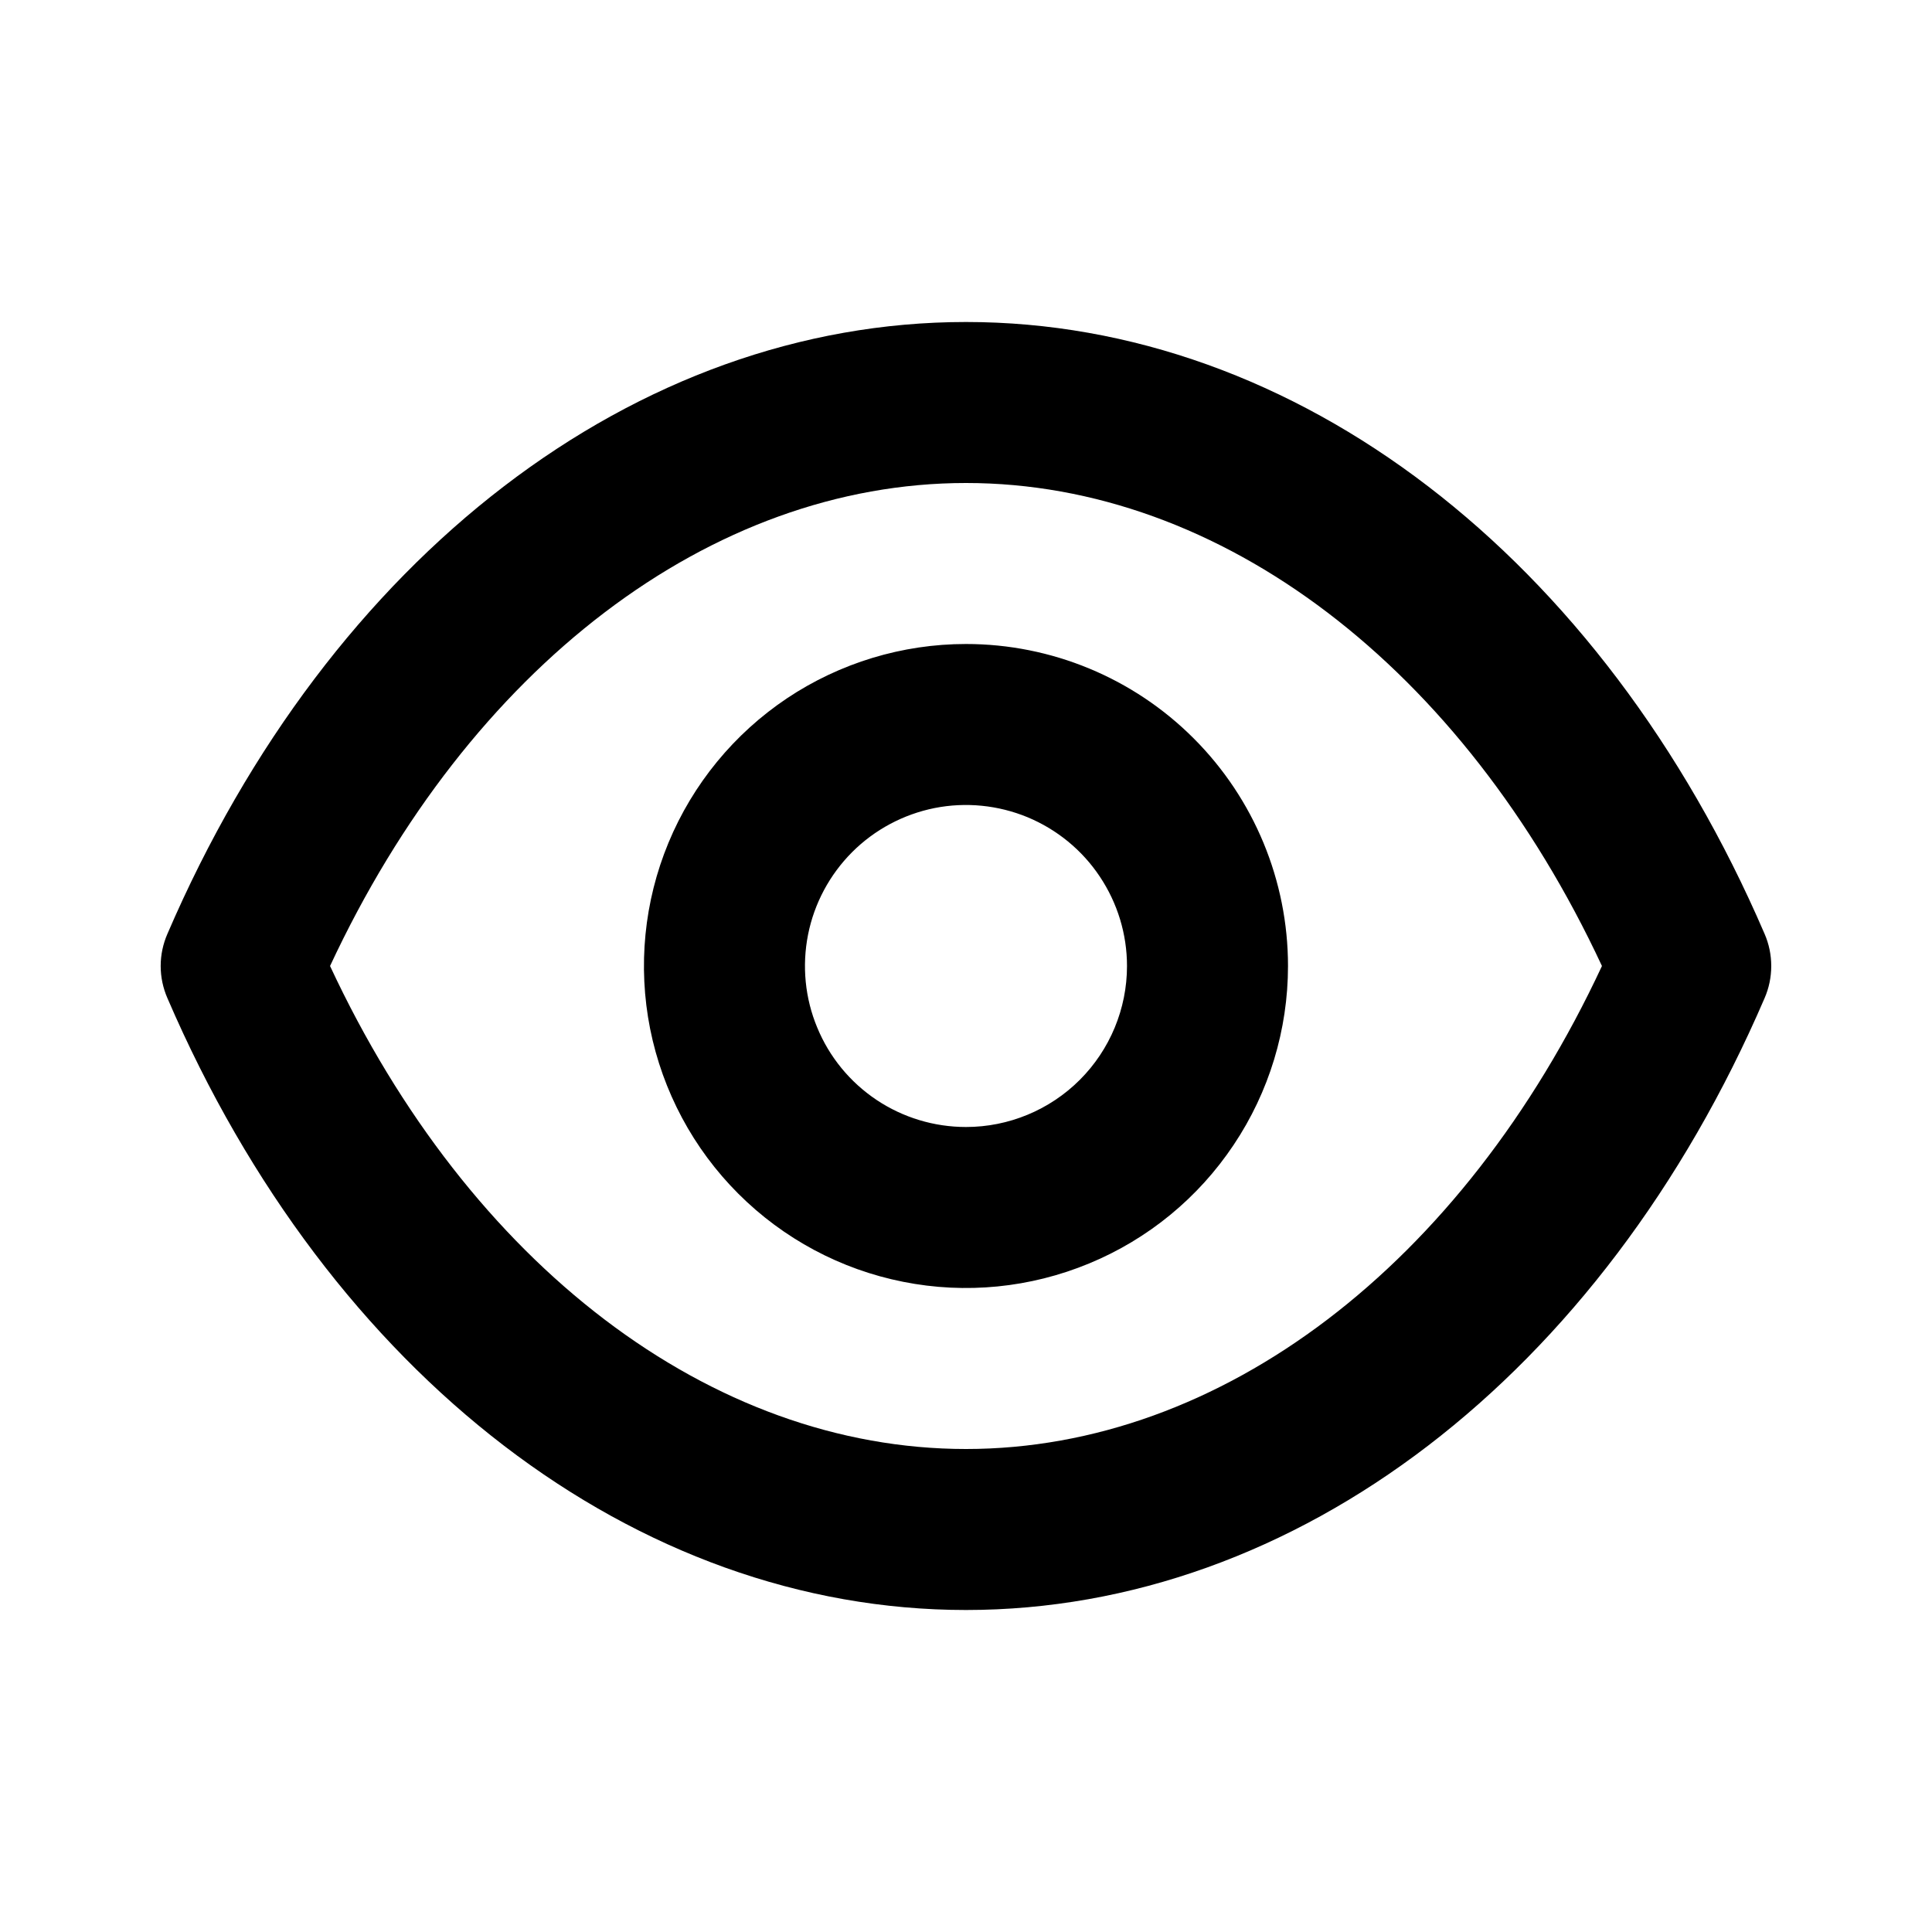
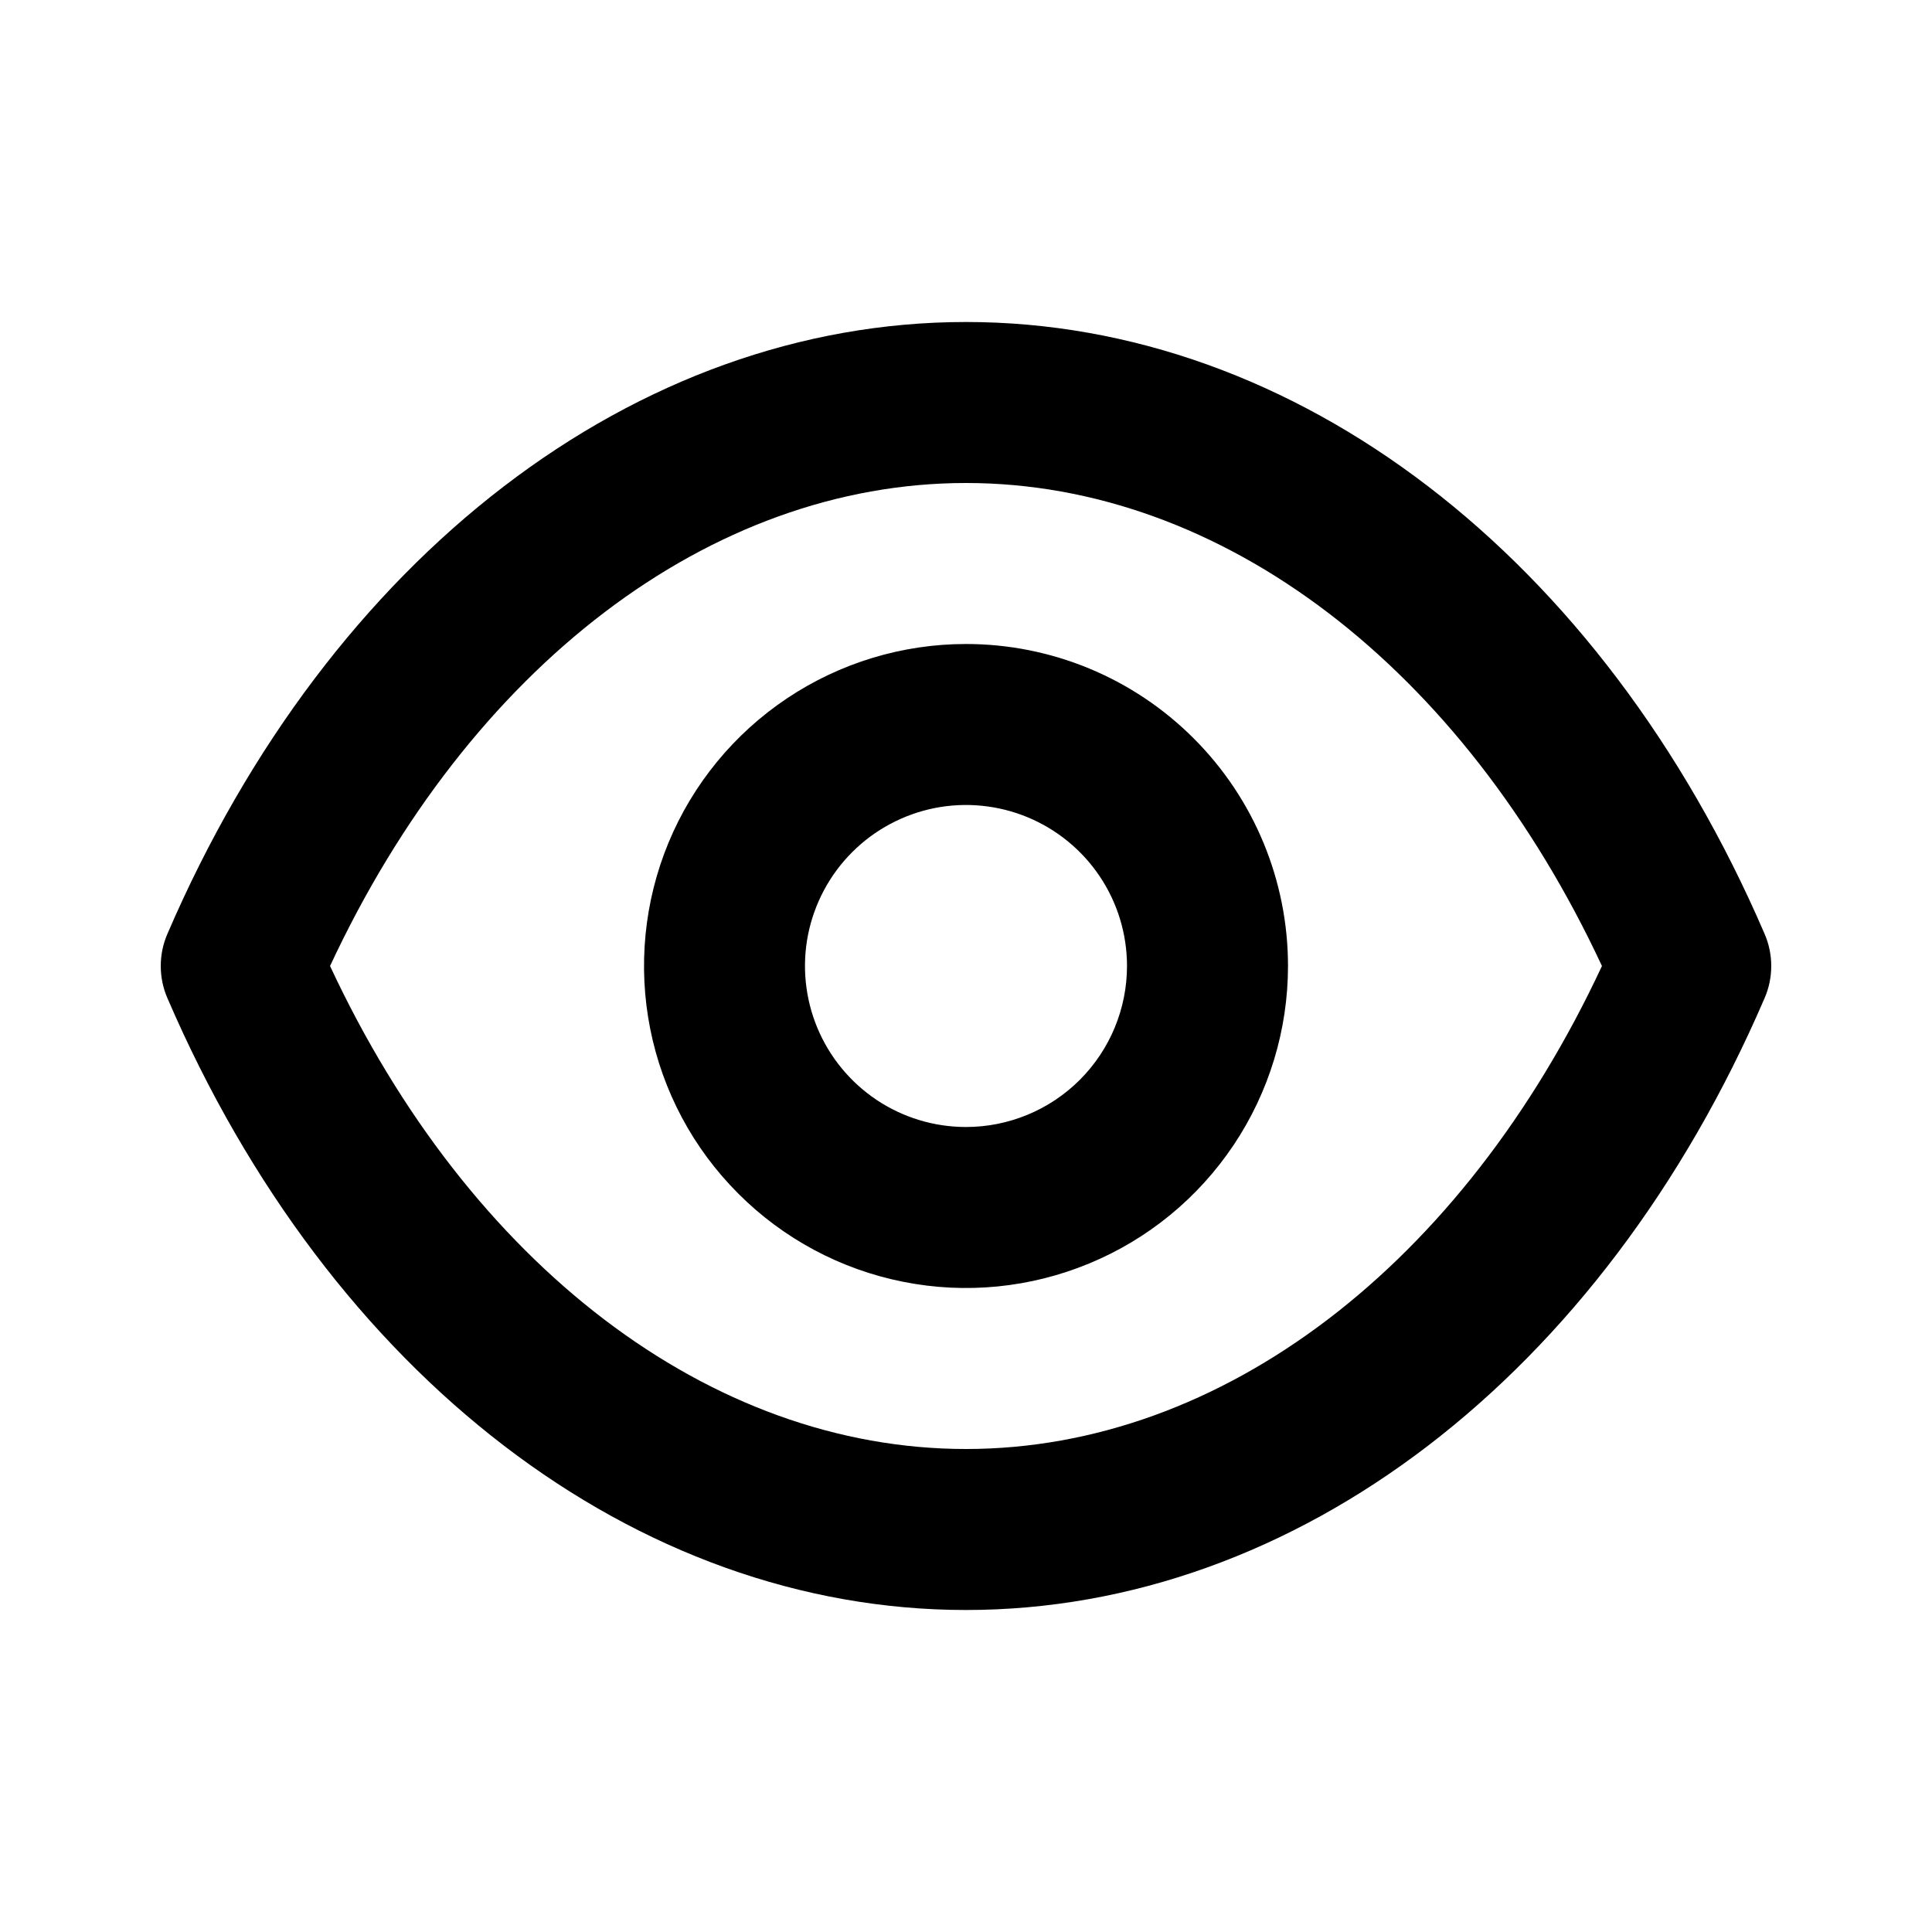
<svg xmlns="http://www.w3.org/2000/svg" width="24" height="24" viewBox="0 0 24 24" fill="none">
-   <path d="M21.92 11.6C19.9 6.91 16.1 4 12 4C7.9 4 4.1 6.91 2.08 11.6C2.025 11.726 1.996 11.862 1.996 12C1.996 12.138 2.025 12.274 2.08 12.4C4.1 17.09 7.9 20 12 20C16.1 20 19.9 17.09 21.92 12.4C21.975 12.274 22.003 12.138 22.003 12C22.003 11.862 21.975 11.726 21.92 11.6ZM12 18C8.83 18 5.83 15.71 4.1 12C5.83 8.29 8.83 6 12 6C15.17 6 18.17 8.29 19.9 12C18.17 15.71 15.17 18 12 18ZM12 8C11.209 8 10.435 8.235 9.777 8.674C9.12 9.114 8.607 9.738 8.304 10.469C8.001 11.2 7.922 12.004 8.076 12.78C8.231 13.556 8.612 14.269 9.171 14.828C9.731 15.388 10.443 15.769 11.219 15.923C11.995 16.078 12.799 15.998 13.53 15.695C14.261 15.393 14.886 14.88 15.325 14.222C15.765 13.565 16 12.791 16 12C16 10.939 15.578 9.922 14.828 9.172C14.078 8.421 13.06 8 12 8ZM12 14C11.604 14 11.217 13.883 10.888 13.663C10.559 13.443 10.303 13.131 10.152 12.765C10 12.4 9.961 11.998 10.038 11.61C10.115 11.222 10.306 10.866 10.585 10.586C10.865 10.306 11.221 10.116 11.609 10.038C11.997 9.961 12.399 10.001 12.765 10.152C13.13 10.304 13.443 10.56 13.662 10.889C13.882 11.218 14 11.604 14 12C14 12.53 13.789 13.039 13.414 13.414C13.039 13.789 12.53 14 12 14Z" fill="black" />
+   <path d="M21.92 11.6C19.9 6.91 16.1 4 12 4C7.9 4 4.1 6.91 2.08 11.6C2.025 11.726 1.997 11.862 1.997 12C1.997 12.138 2.025 12.274 2.08 12.4C4.1 17.09 7.9 20 12 20C16.1 20 19.9 17.09 21.92 12.4C21.975 12.274 22.003 12.138 22.003 12C22.003 11.862 21.975 11.726 21.92 11.6ZM12 18C8.82 18 5.83 15.71 4.1 12C5.83 8.29 8.82 6 12 6C15.18 6 18.17 8.29 19.9 12C18.17 15.71 15.18 18 12 18ZM12 8C11.209 8 10.435 8.235 9.778 8.674C9.12 9.114 8.607 9.738 8.304 10.469C8.002 11.2 7.923 12.004 8.077 12.78C8.231 13.556 8.612 14.269 9.172 14.828C9.731 15.388 10.444 15.769 11.22 15.923C11.996 16.078 12.8 15.998 13.531 15.695C14.262 15.393 14.886 14.88 15.326 14.222C15.765 13.565 16 12.791 16 12C16 10.939 15.579 9.922 14.828 9.172C14.078 8.421 13.061 8 12 8ZM12 14C11.604 14 11.218 13.883 10.889 13.663C10.56 13.443 10.304 13.131 10.152 12.765C10.001 12.4 9.961 11.998 10.038 11.61C10.116 11.222 10.306 10.866 10.586 10.586C10.866 10.306 11.222 10.116 11.61 10.038C11.998 9.961 12.4 10.001 12.765 10.152C13.131 10.304 13.443 10.56 13.663 10.889C13.883 11.218 14 11.604 14 12C14 12.53 13.789 13.039 13.414 13.414C13.039 13.789 12.53 14 12 14Z" fill="black" />
</svg>
